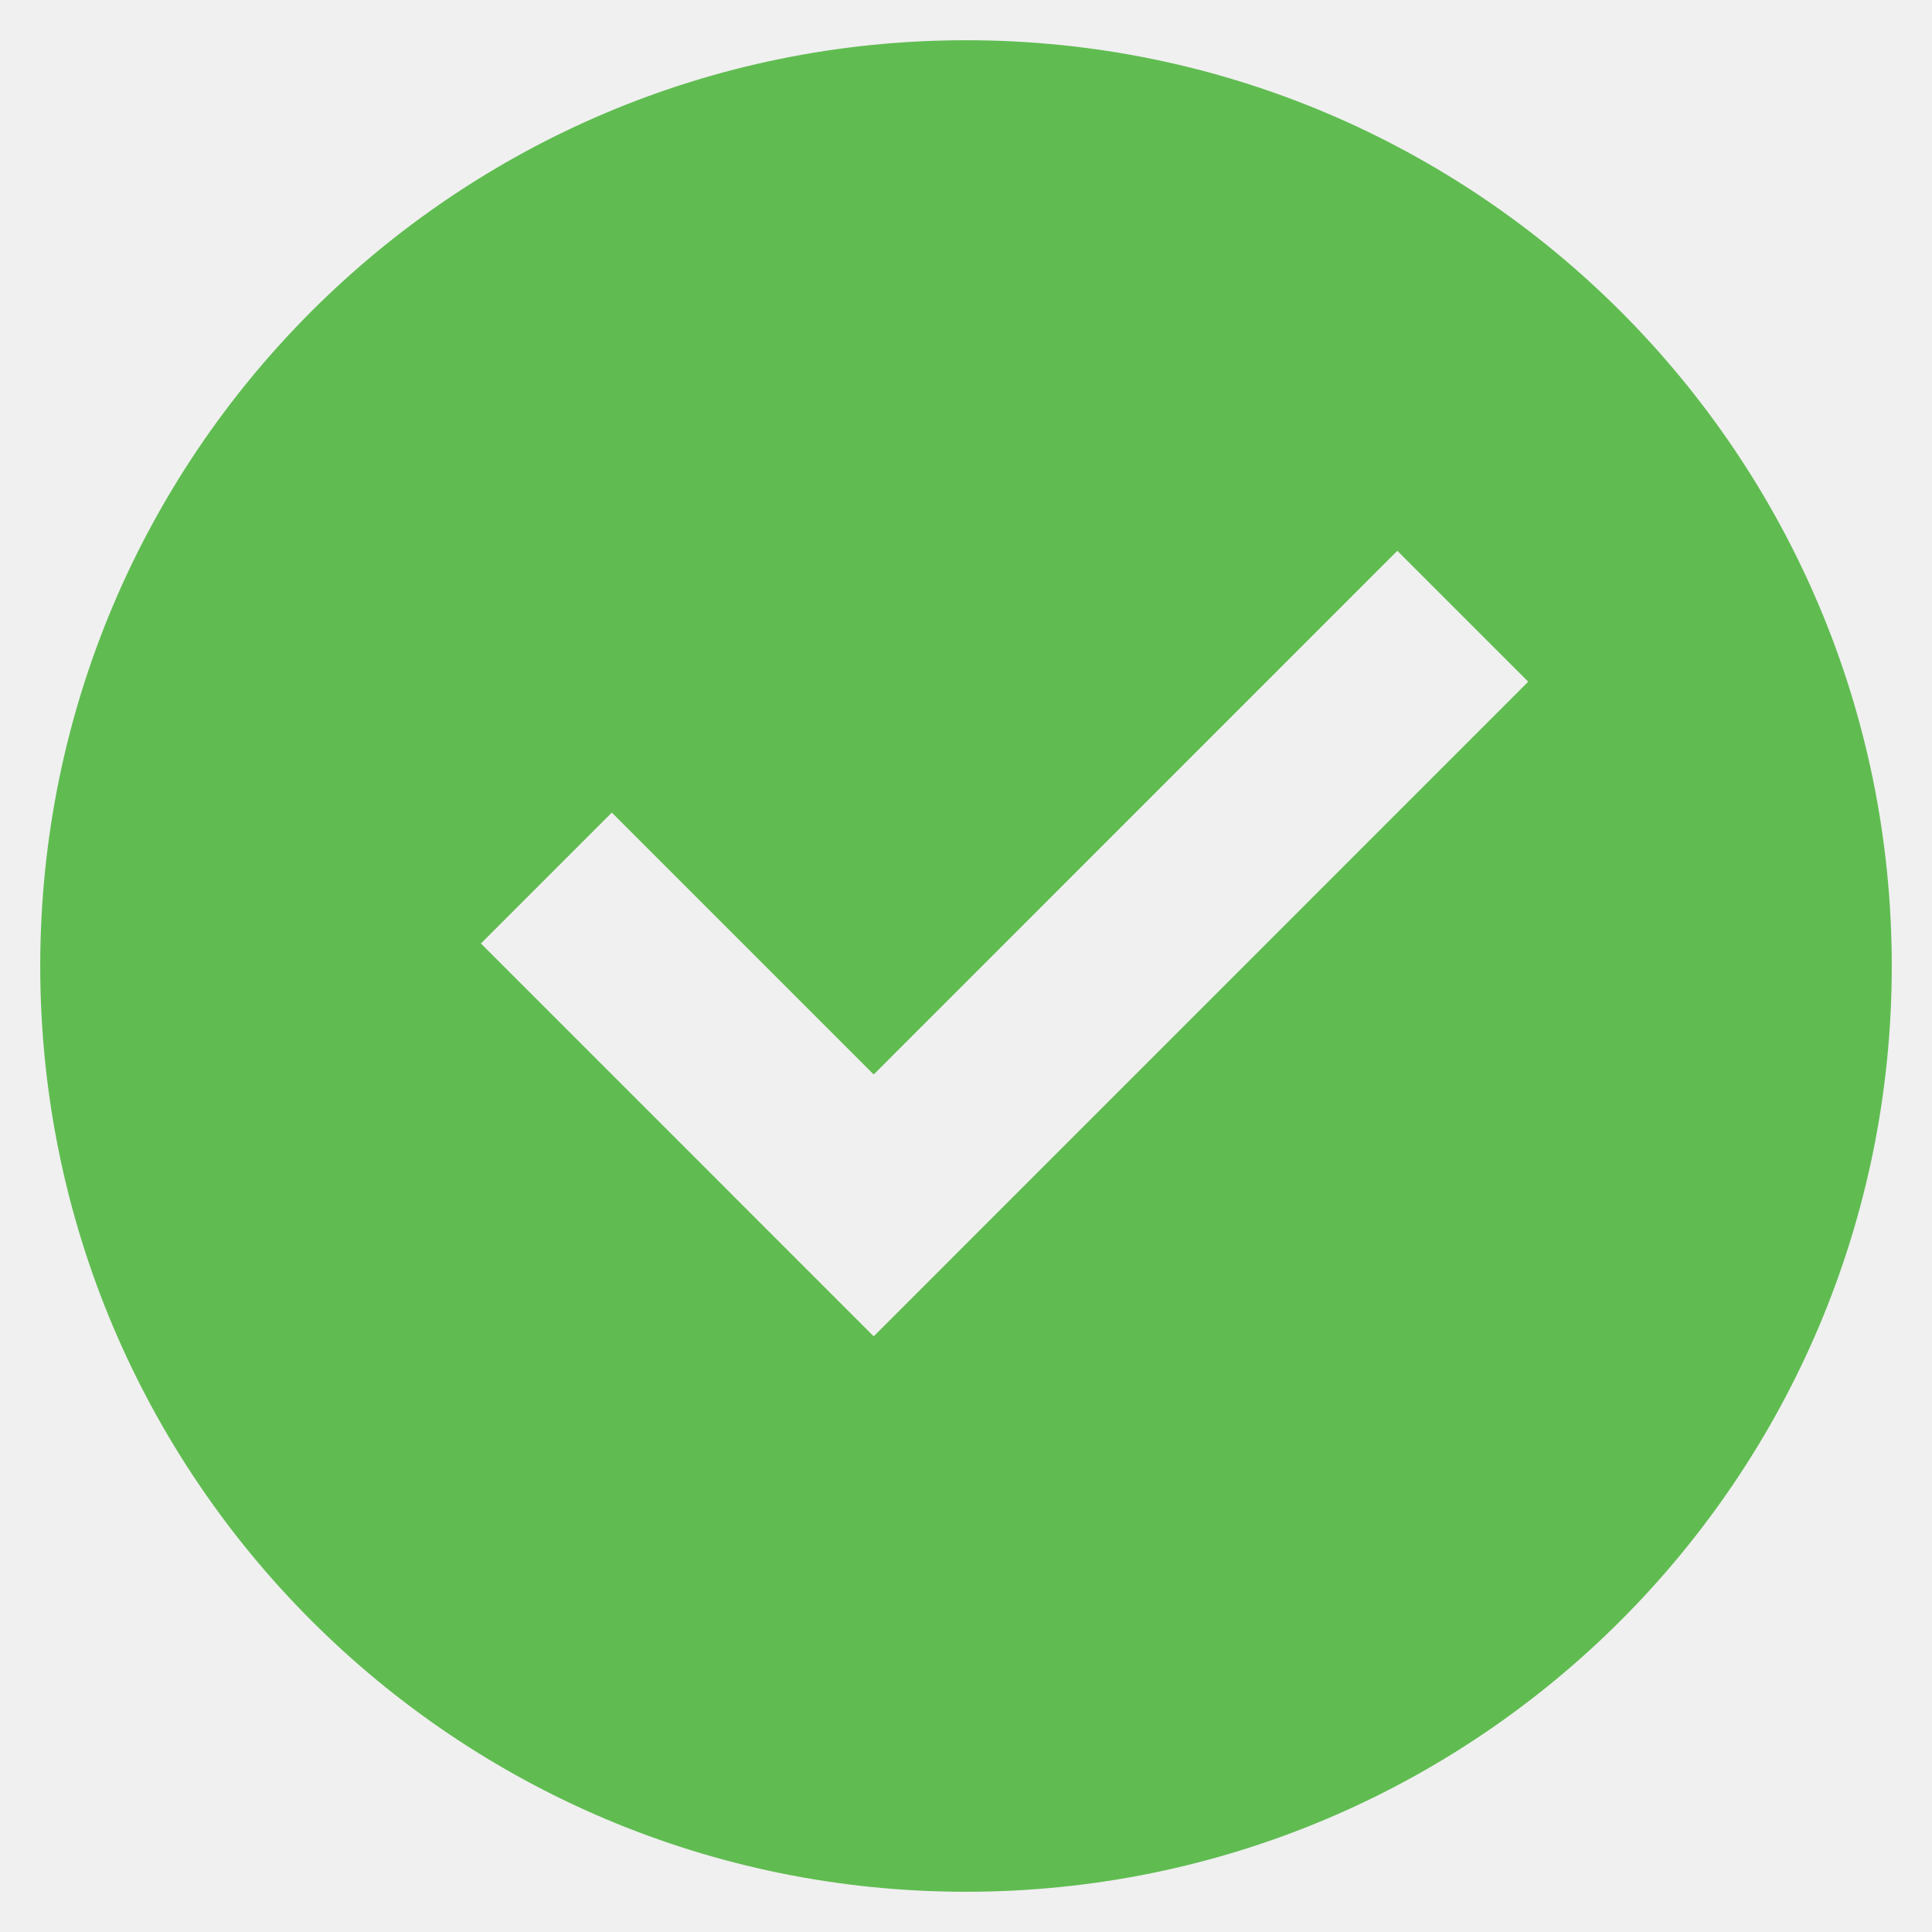
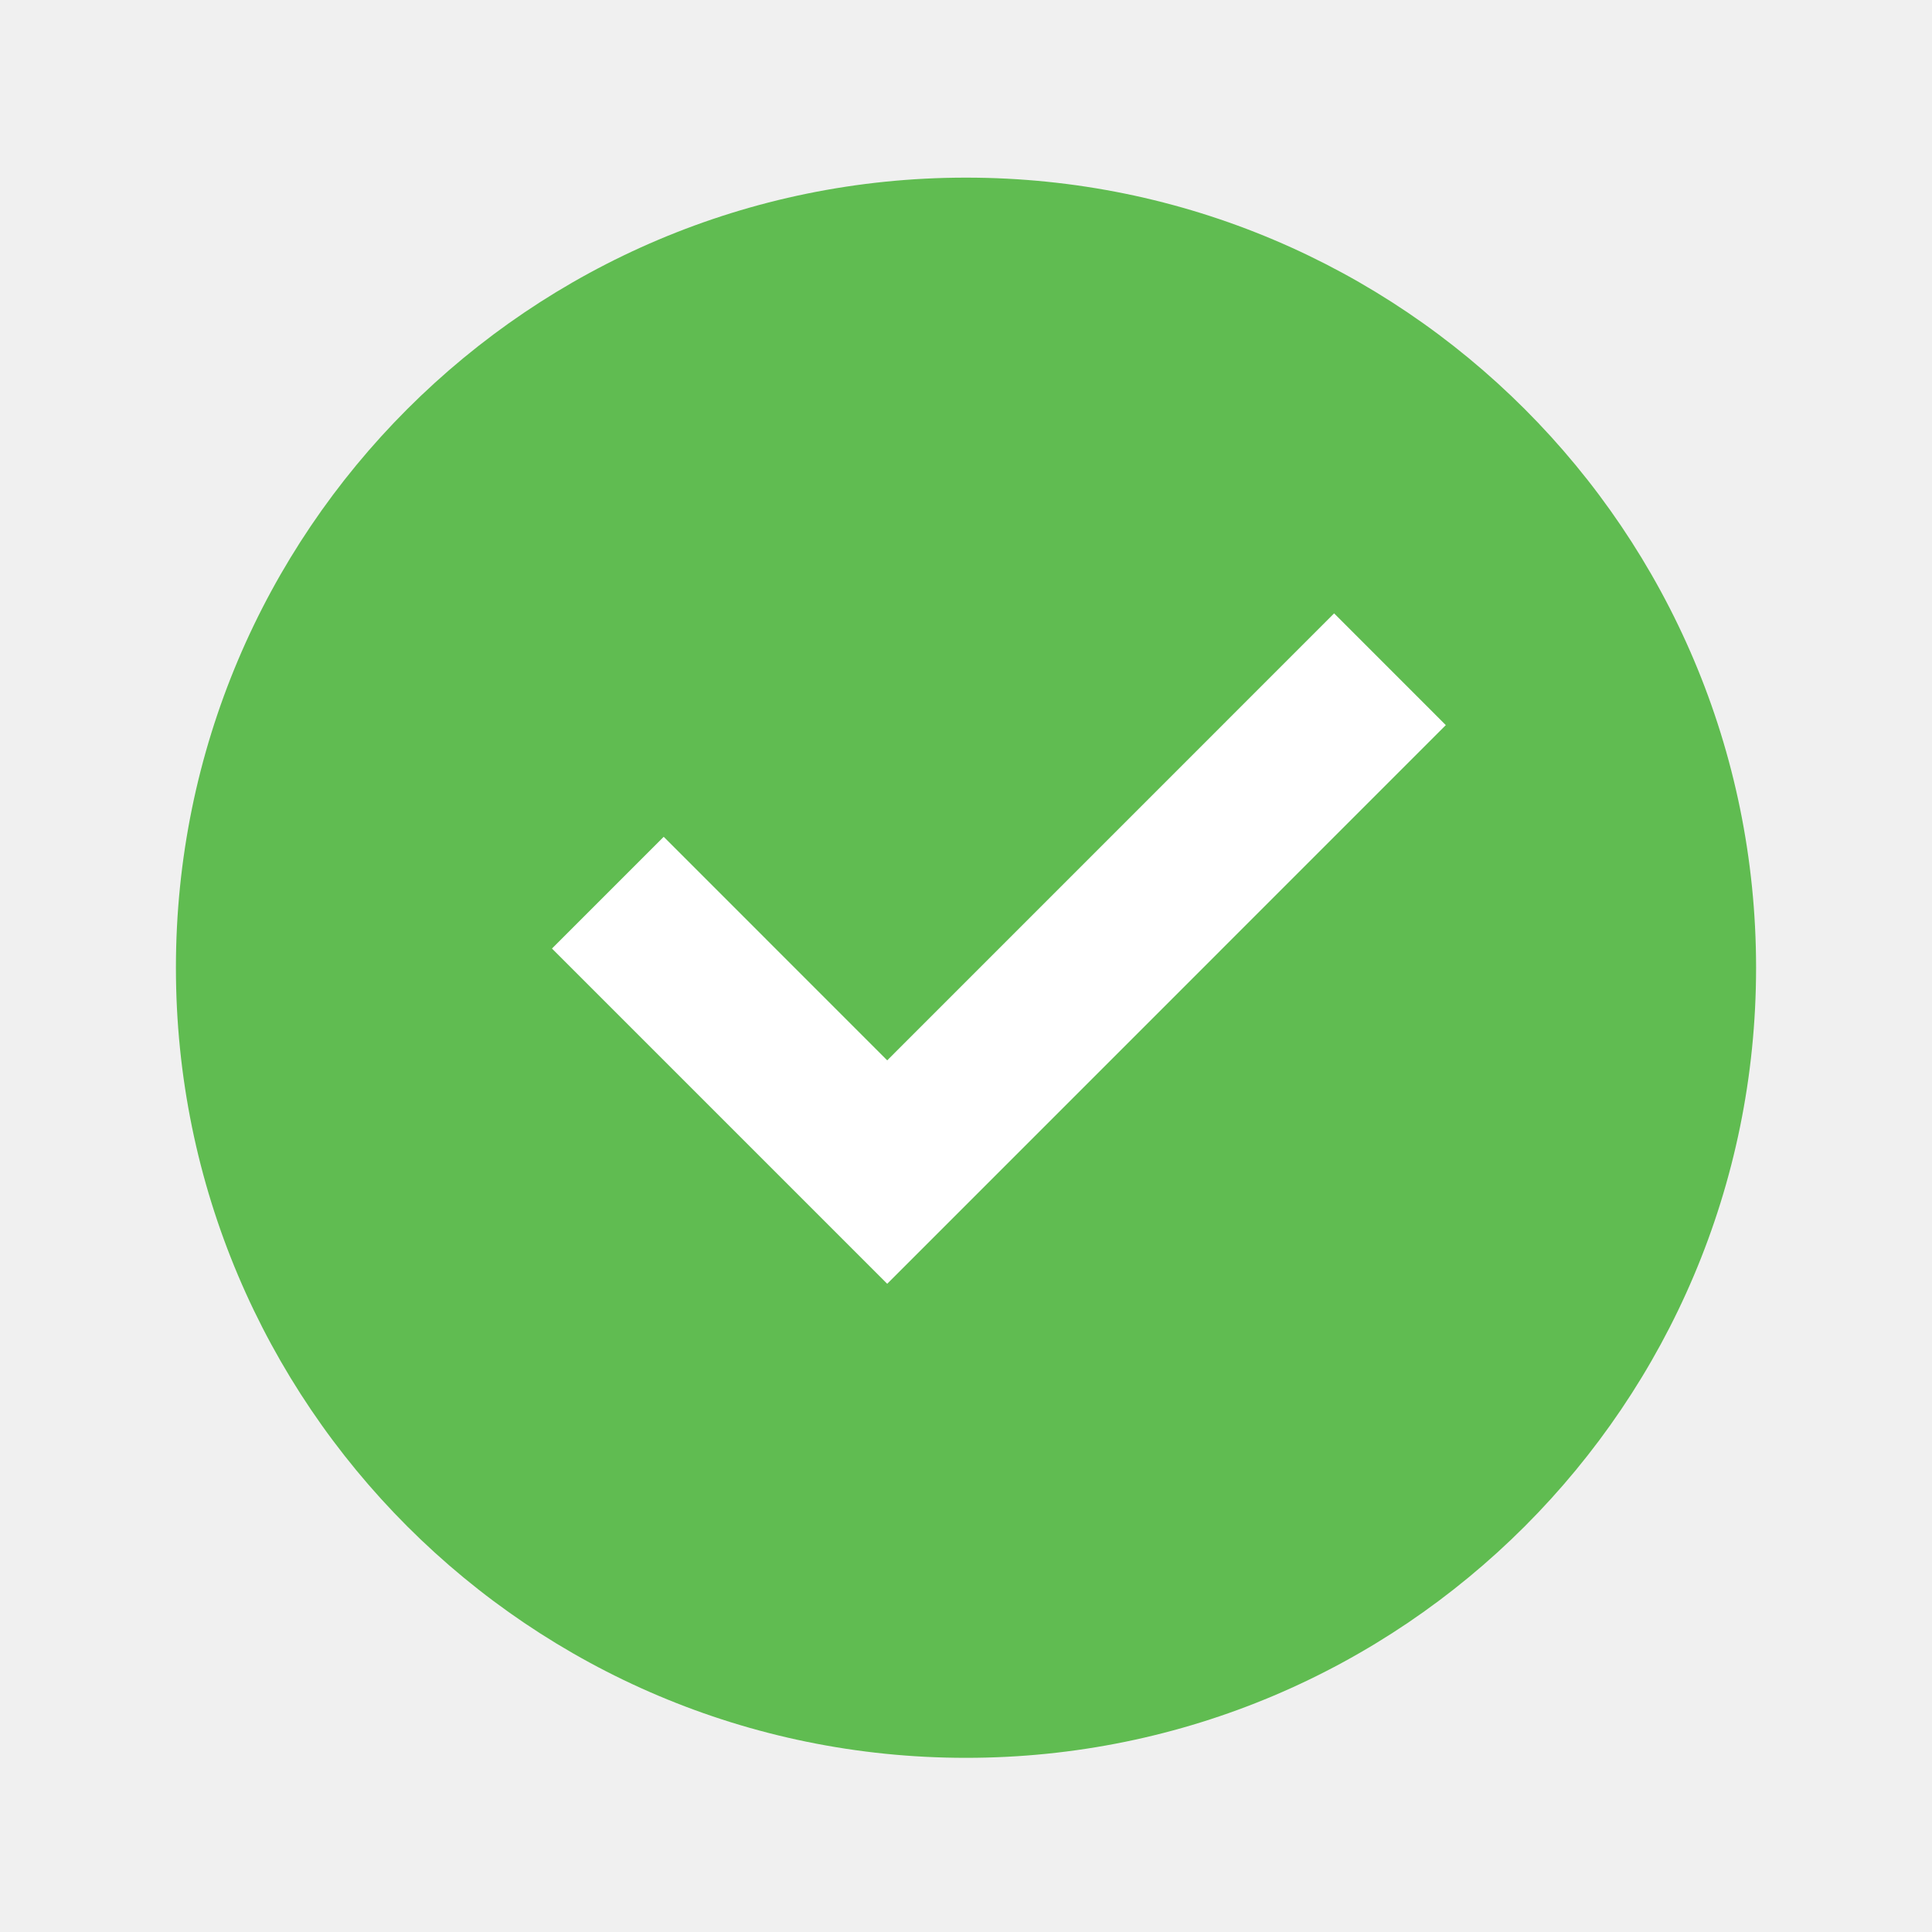
- <svg xmlns="http://www.w3.org/2000/svg" width="40" height="40" viewBox="0 0 40 40" fill="none">
-   <path d="M20 39.167C9.414 39.167 0.833 30.586 0.833 20C0.833 9.414 9.414 0.833 20 0.833C30.586 0.833 39.167 9.414 39.167 20C39.167 30.586 30.586 39.167 20 39.167ZM18.089 27.667L31.64 14.114L28.93 11.404L18.089 22.246L12.667 16.824L9.957 19.534L18.089 27.667Z" fill="#60BC51" />
+ <svg xmlns="http://www.w3.org/2000/svg" width="54" height="54" viewBox="0 0 54 54" fill="none">
+   <circle cx="28.104" cy="28.152" r="18.771" fill="white" />
+   <path d="M27 49.132C14.803 49.132 4.917 39.245 4.917 27.048C4.917 14.852 14.803 4.965 27 4.965C39.197 4.965 49.083 14.852 49.083 27.048C49.083 39.245 39.197 49.132 27 49.132ZM24.798 35.882L40.411 20.267L37.289 17.144L24.798 29.637L18.551 23.389L15.428 26.512L24.798 35.882Z" fill="#60BC51" />
</svg>
